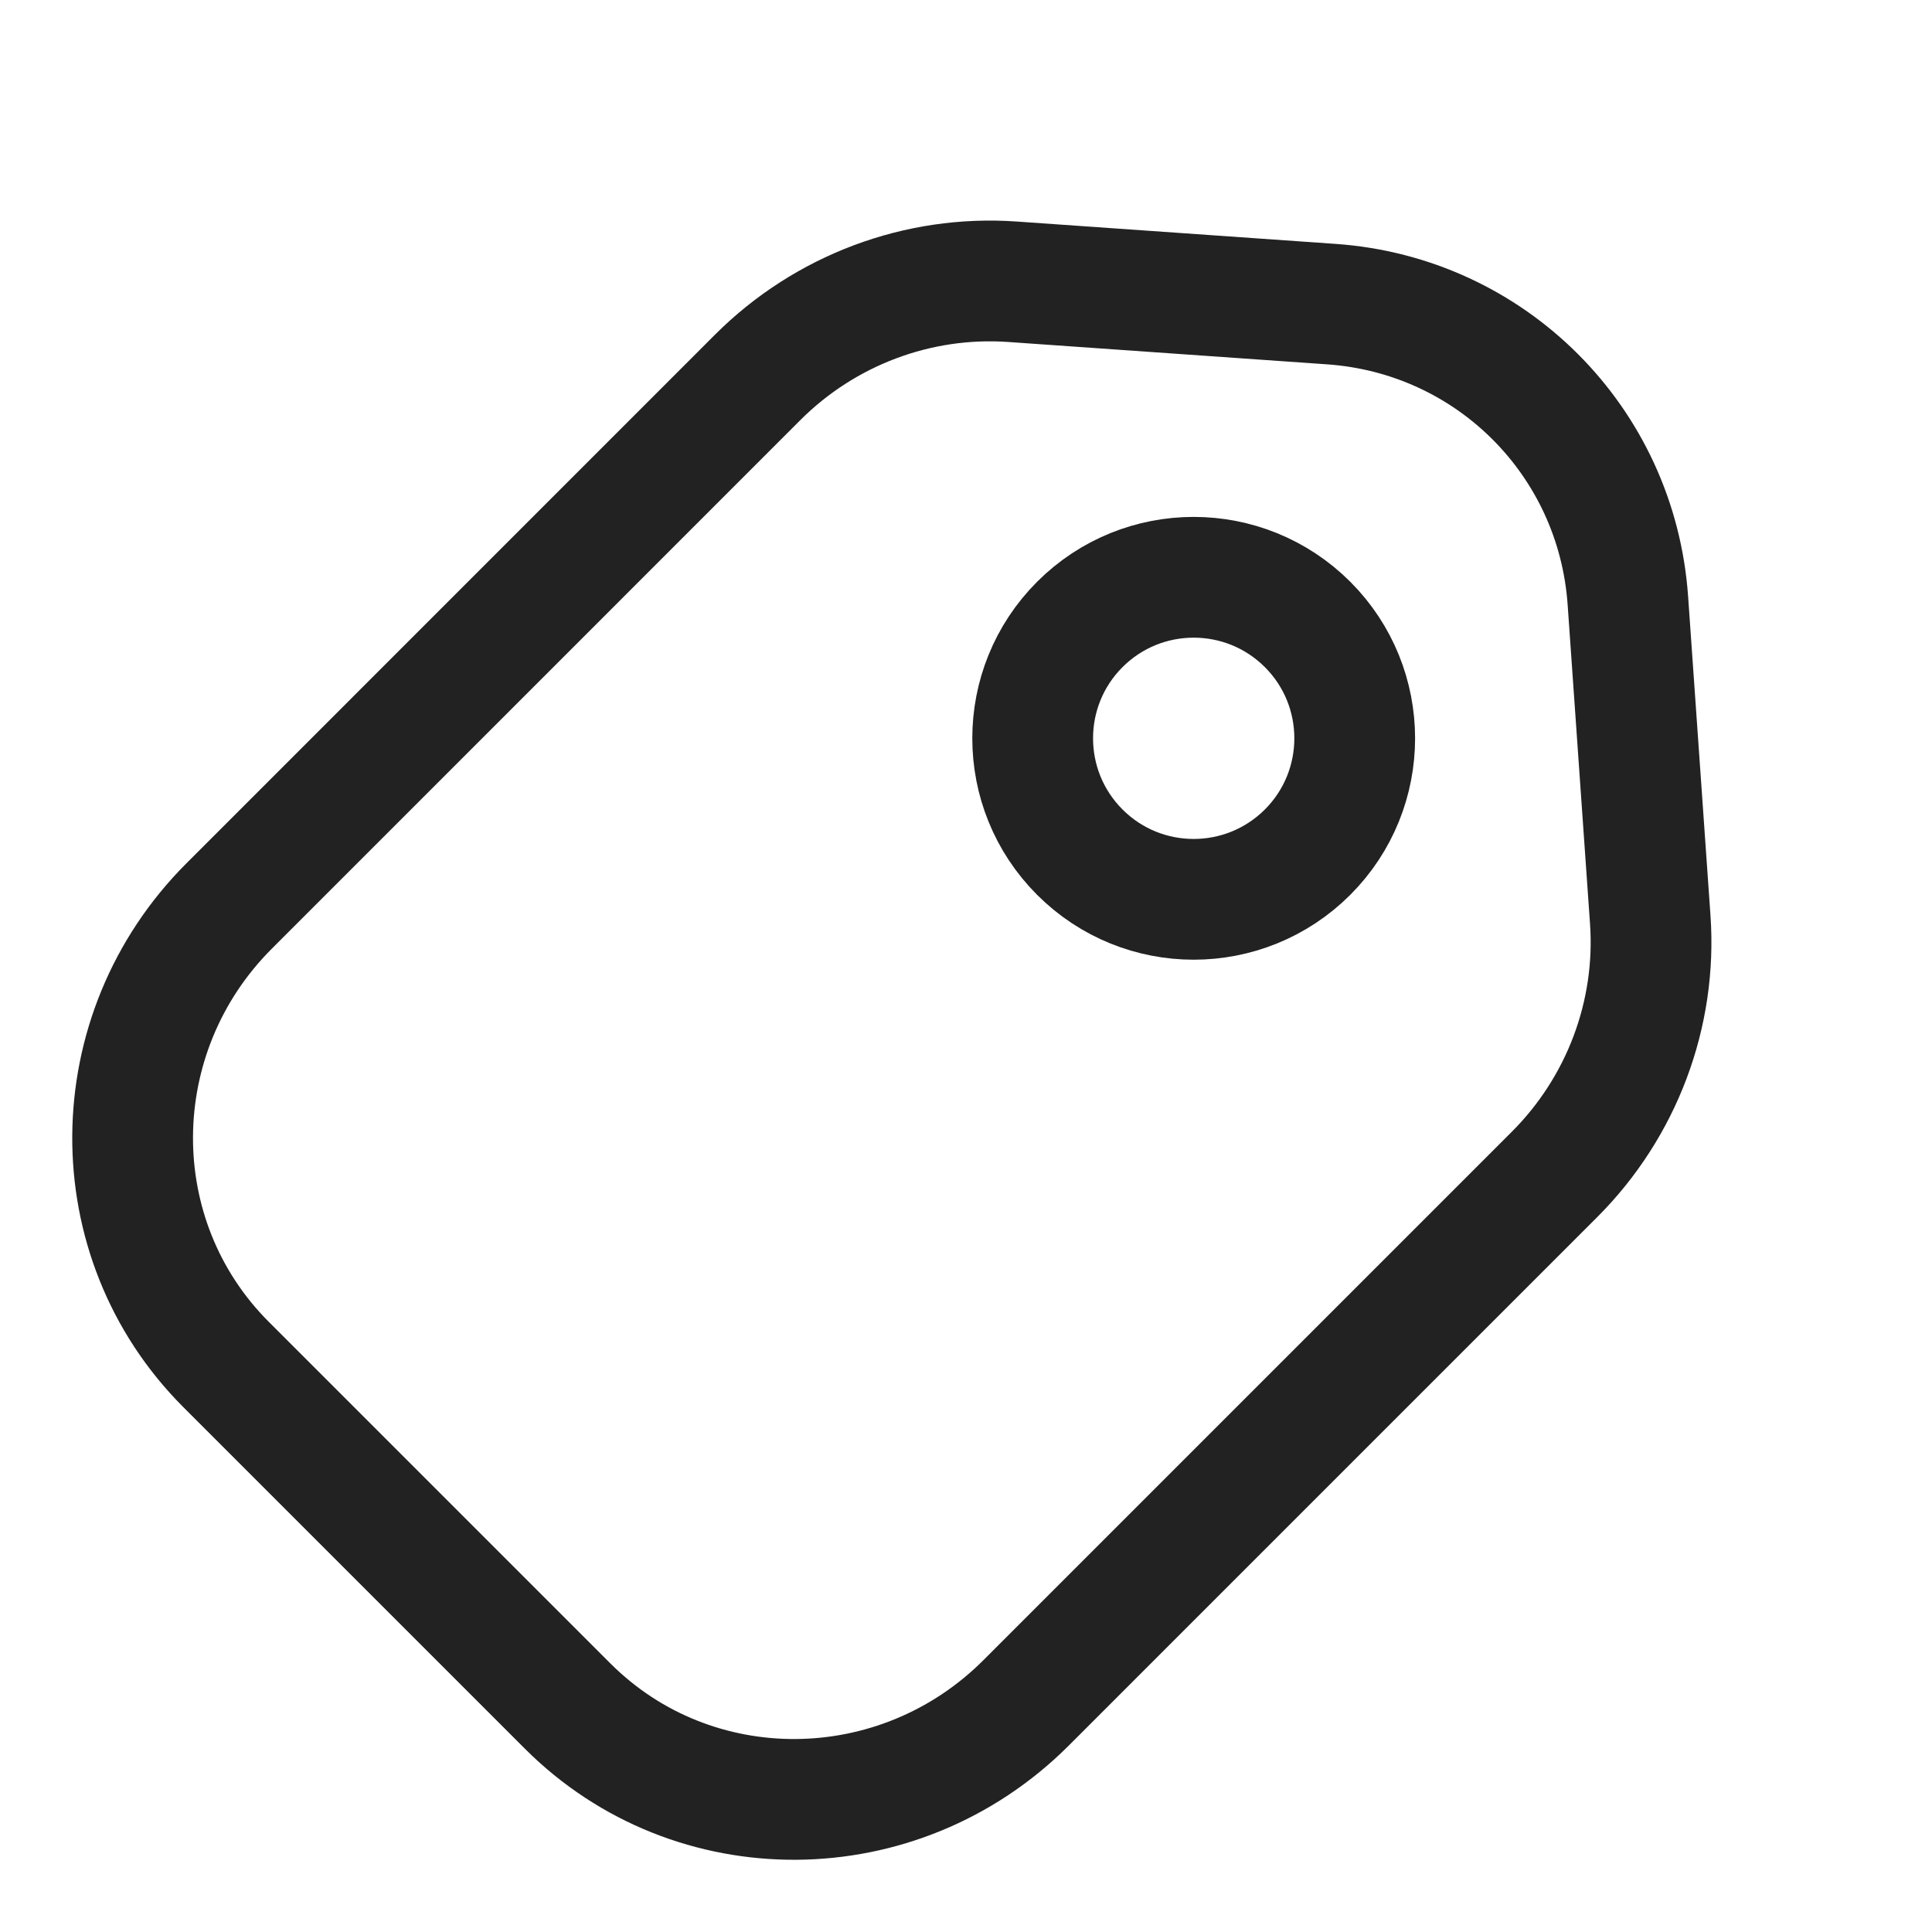
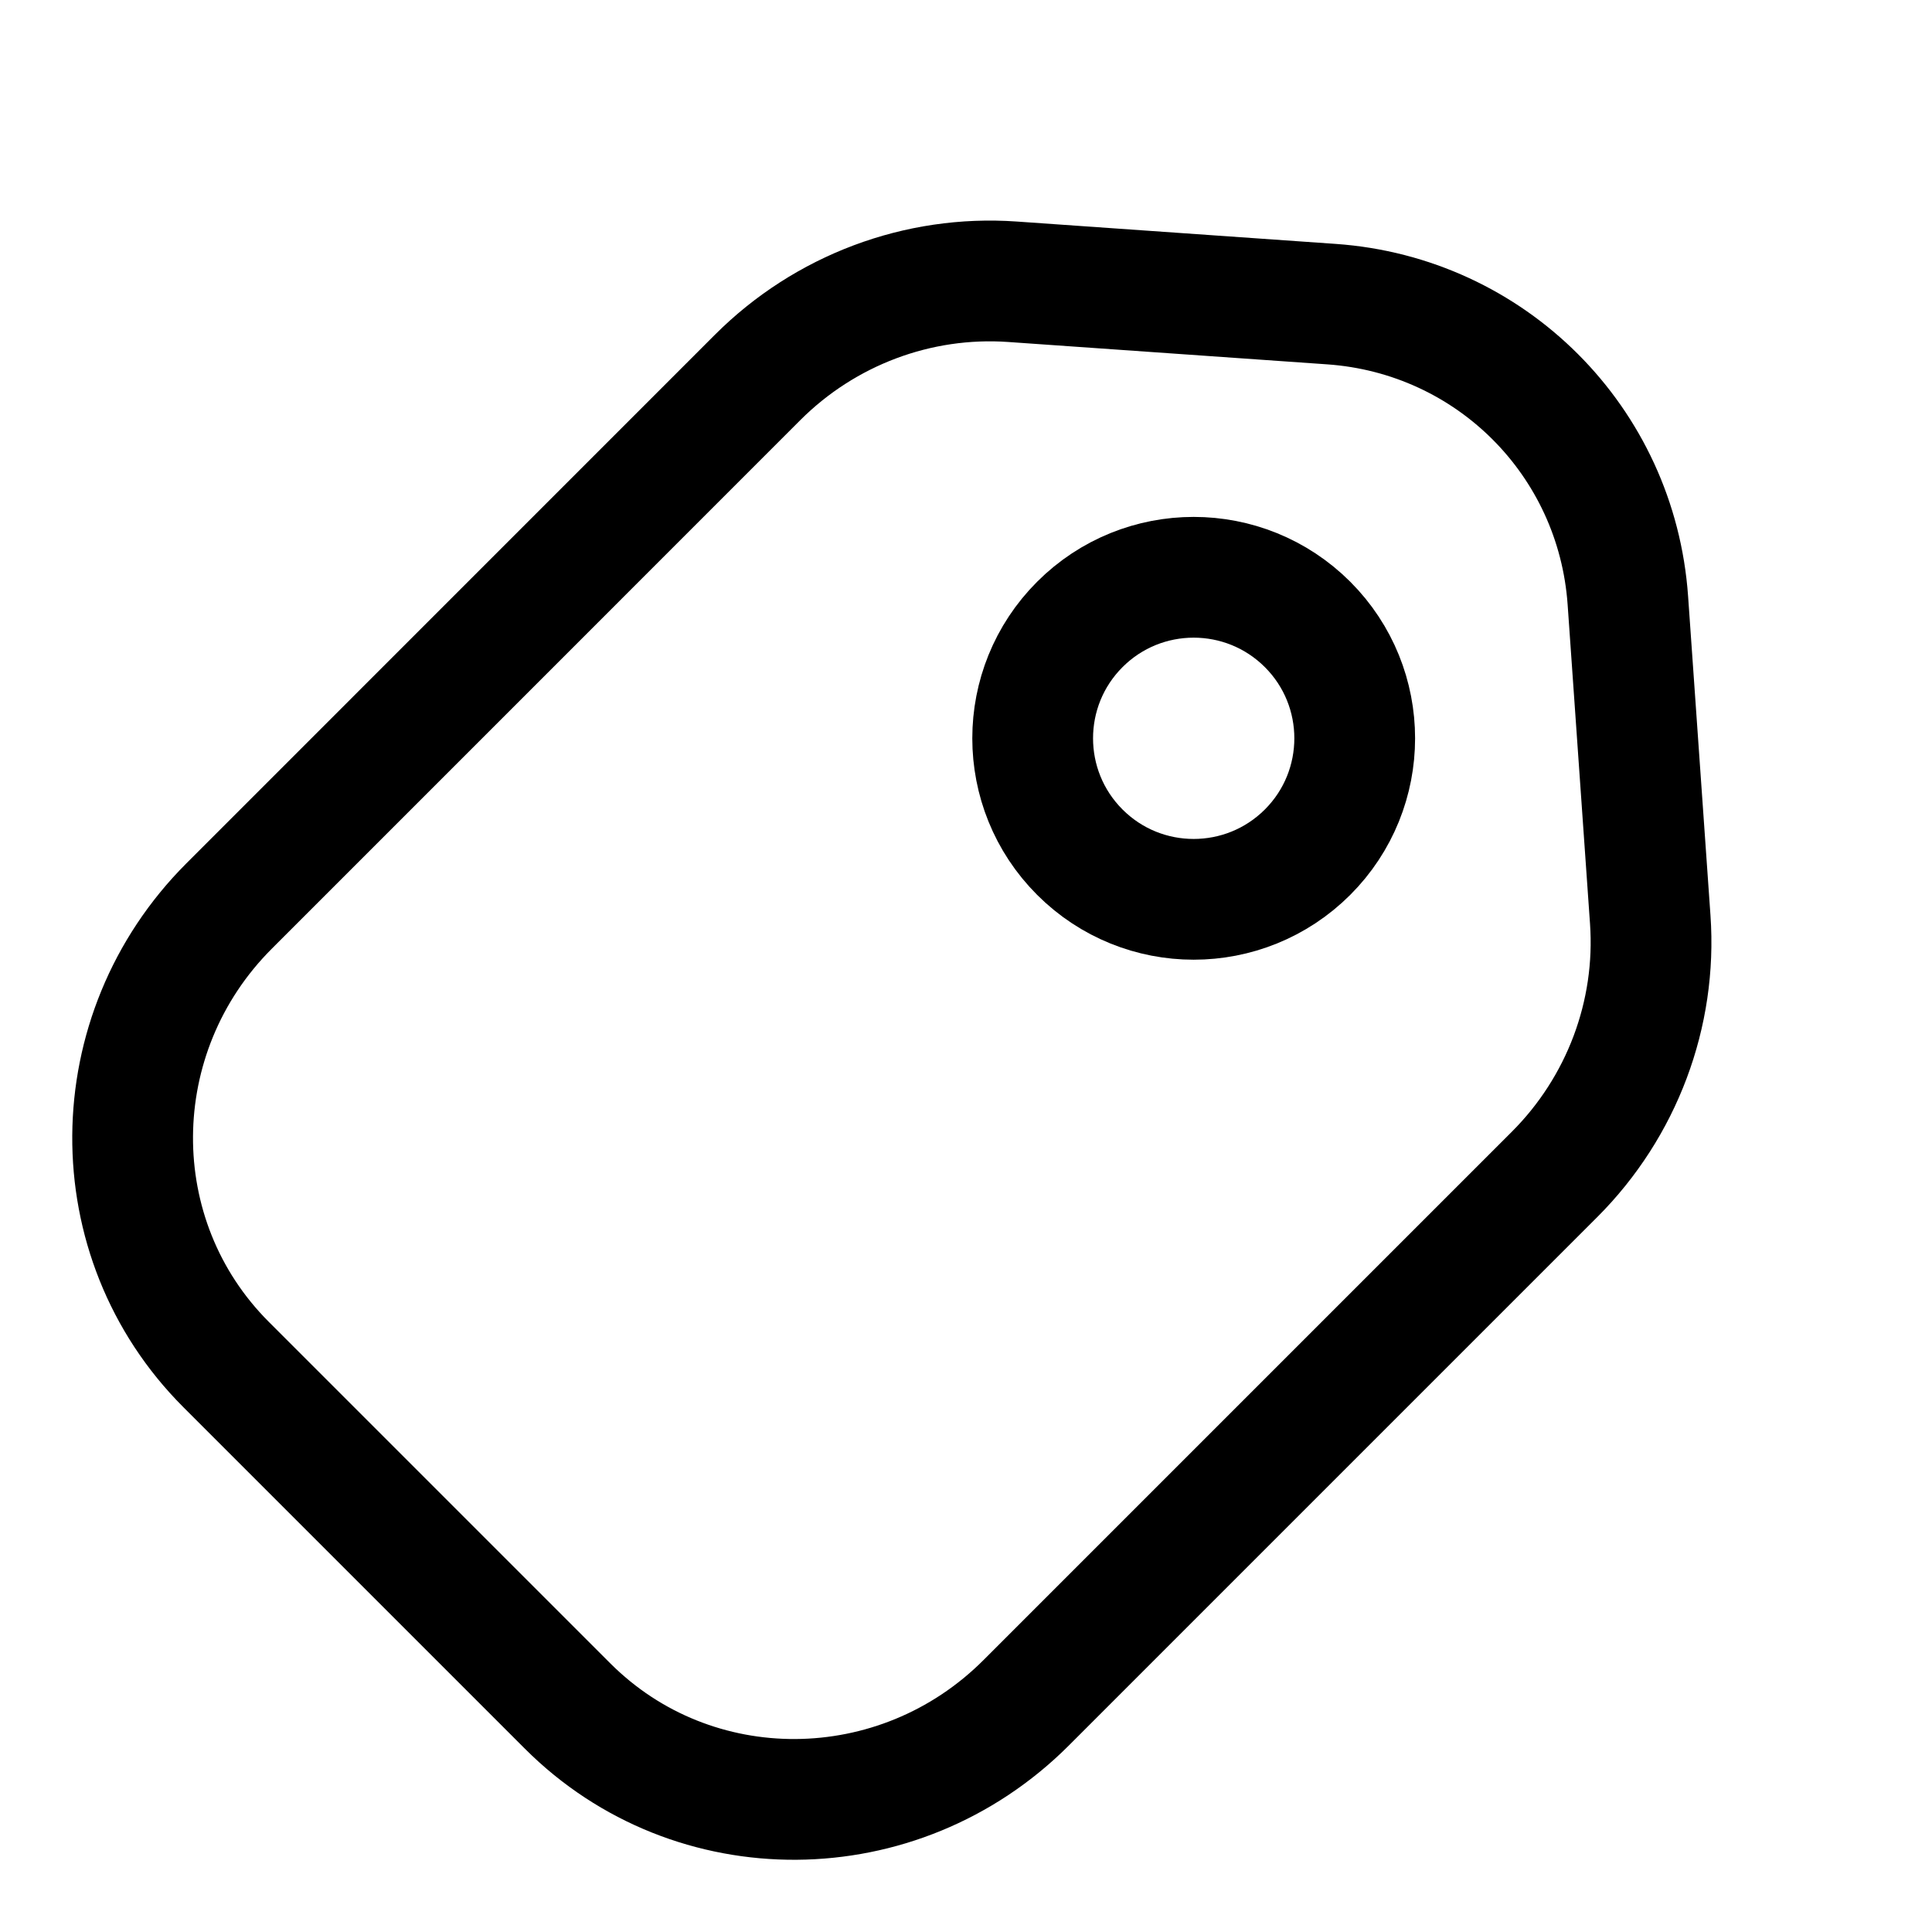
<svg xmlns="http://www.w3.org/2000/svg" width="24" height="24" viewBox="0 0 24 24" fill="none">
-   <path d="M16.243 10.586C15.461 11.367 14.195 11.367 13.414 10.586C12.633 9.805 12.633 8.538 13.414 7.757C14.195 6.976 15.461 6.976 16.243 7.757C17.024 8.538 17.024 9.805 16.243 10.586Z" stroke="#222222" stroke-width="1.5" />
-   <path d="M9.411 4.689C10.248 3.852 11.404 3.418 12.576 3.5L16.54 3.778C18.52 3.917 20.083 5.48 20.222 7.46L20.5 11.424C20.582 12.596 20.148 13.752 19.311 14.589L12.746 21.154C11.162 22.737 8.612 22.755 7.05 21.192L2.808 16.95C1.246 15.388 1.263 12.838 2.846 11.255L9.411 4.689Z" stroke="#222222" stroke-width="1.5" stroke-linejoin="round" />
+   <path d="M16.243 10.586C15.461 11.367 14.195 11.367 13.414 10.586C12.633 9.805 12.633 8.538 13.414 7.757C14.195 6.976 15.461 6.976 16.243 7.757C17.024 8.538 17.024 9.805 16.243 10.586Z" stroke="currentColor" stroke-width="1.5" />
+   <path d="M9.411 4.689C10.248 3.852 11.404 3.418 12.576 3.5L16.54 3.778C18.52 3.917 20.083 5.48 20.222 7.46L20.5 11.424C20.582 12.596 20.148 13.752 19.311 14.589L12.746 21.154C11.162 22.737 8.612 22.755 7.05 21.192L2.808 16.95C1.246 15.388 1.263 12.838 2.846 11.255L9.411 4.689Z" stroke="currentColor" stroke-width="1.5" stroke-linejoin="round" />
</svg>
